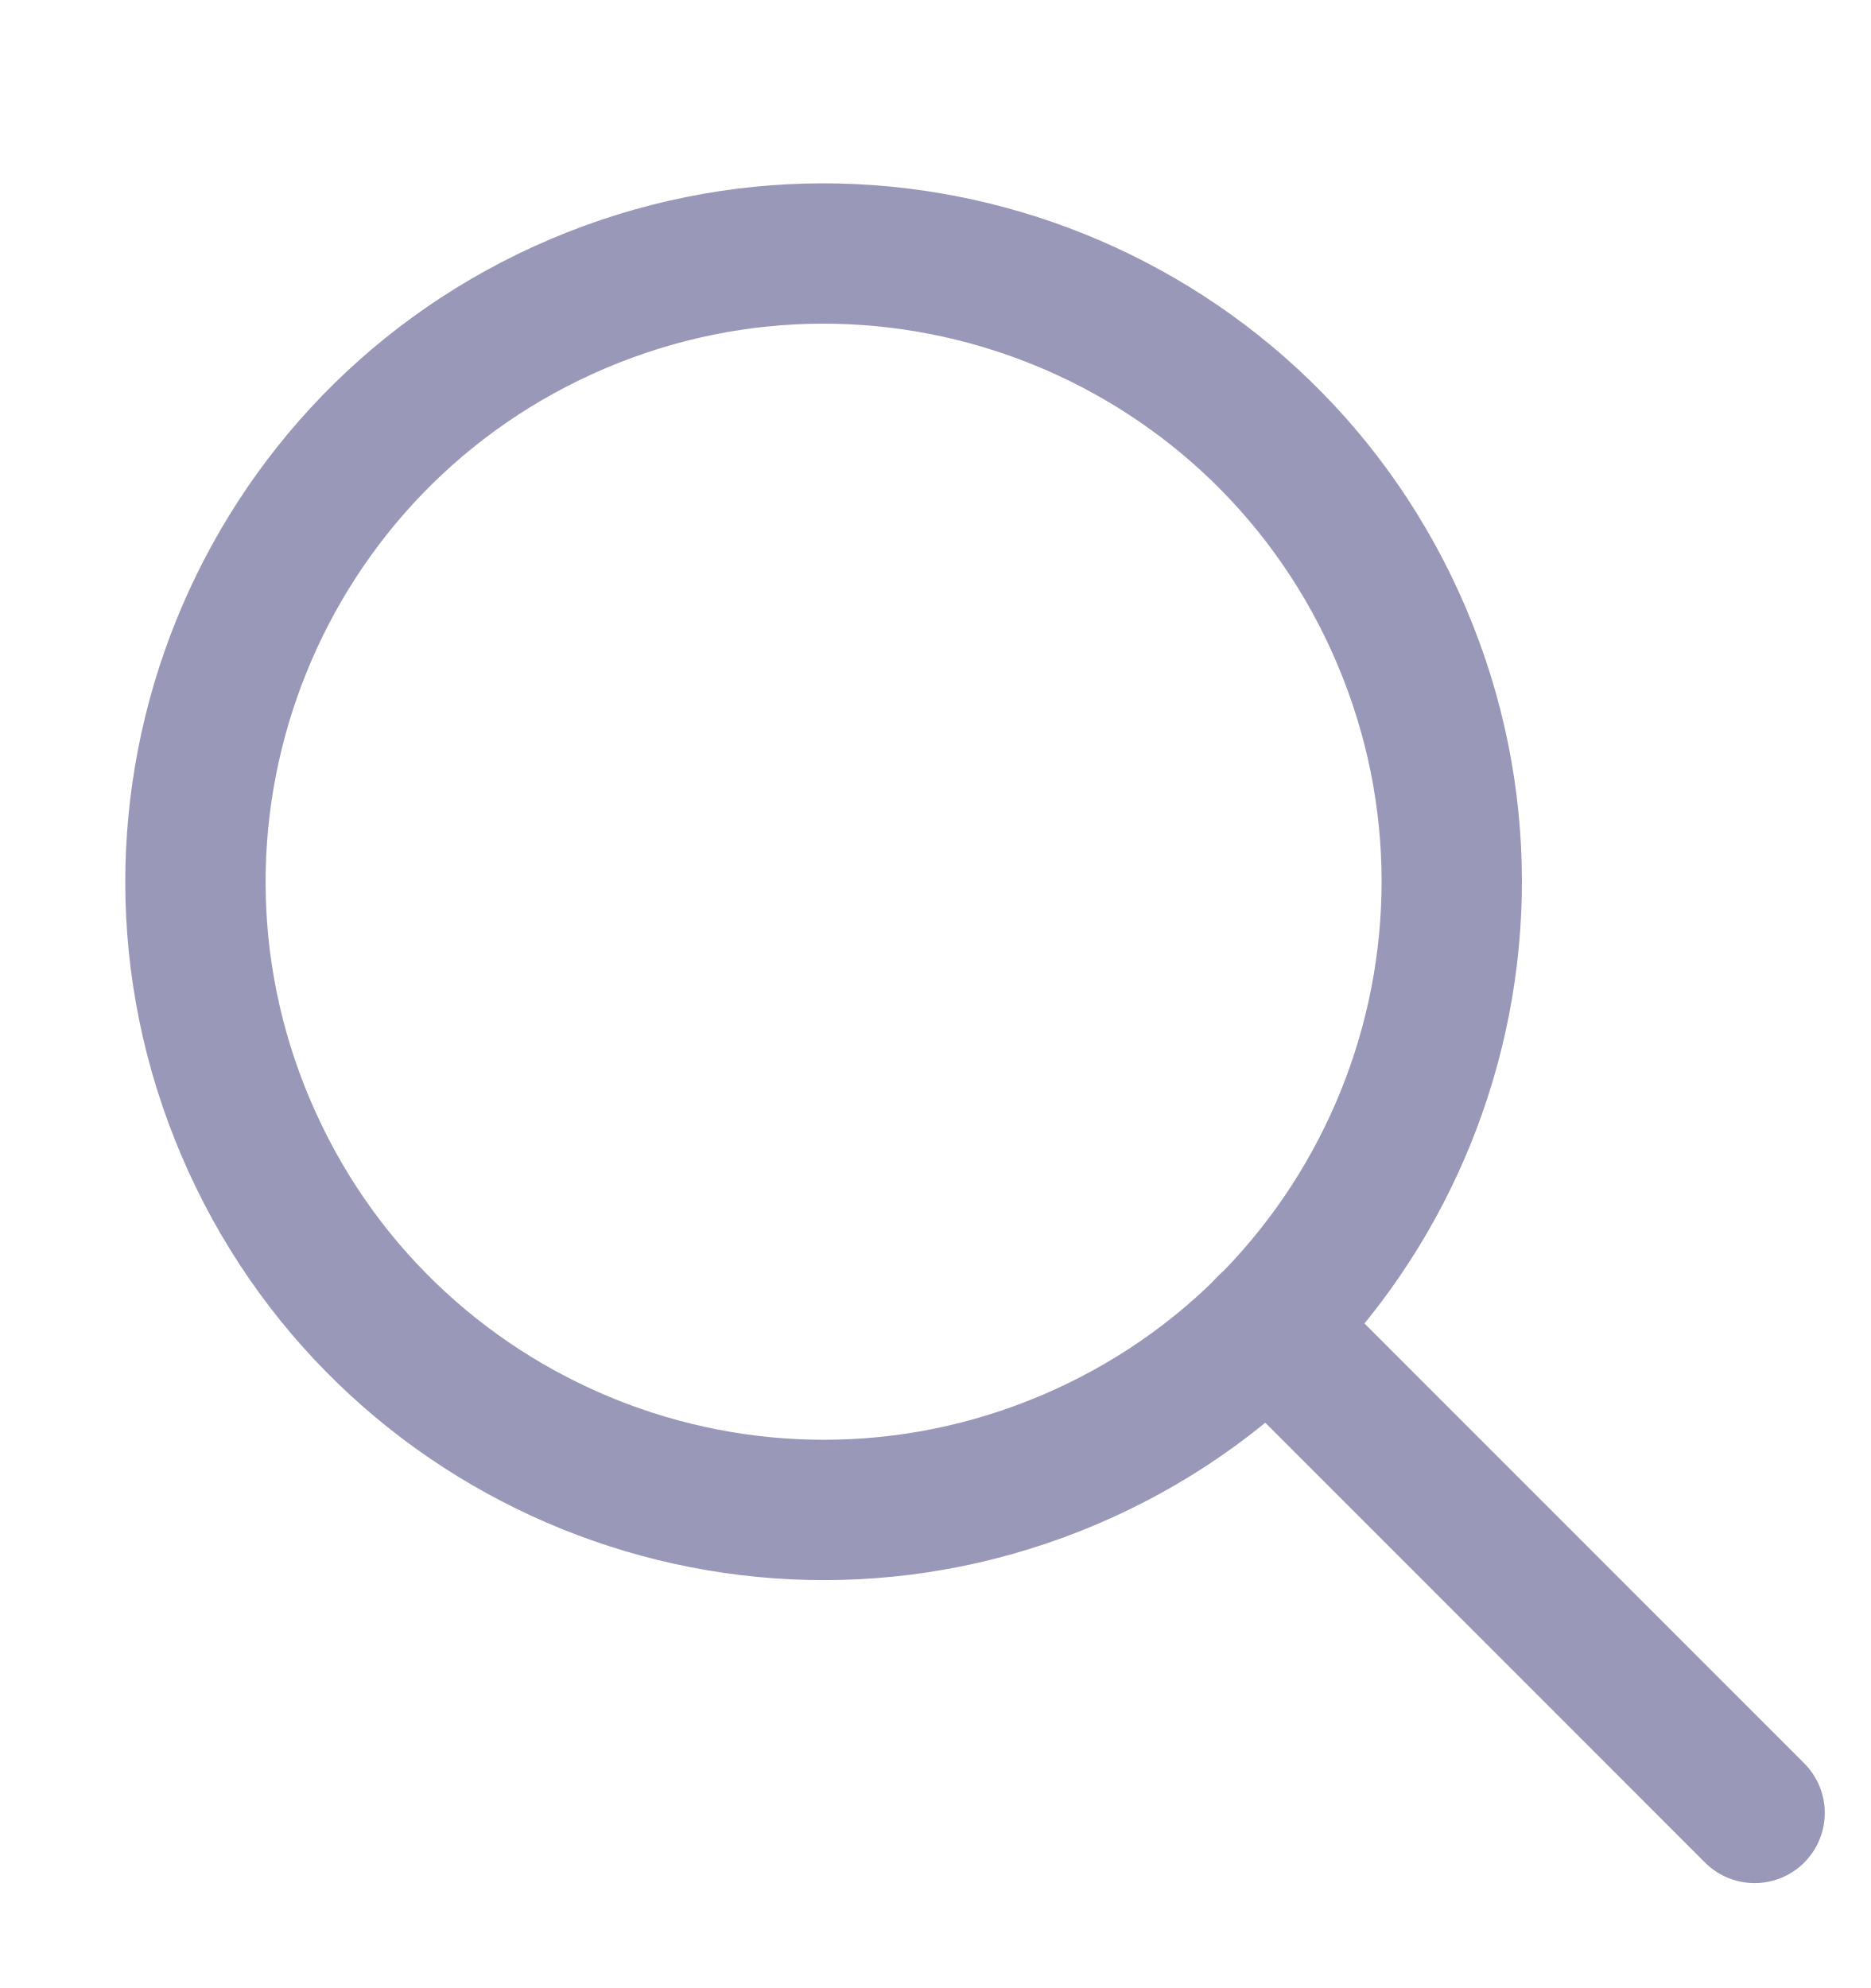
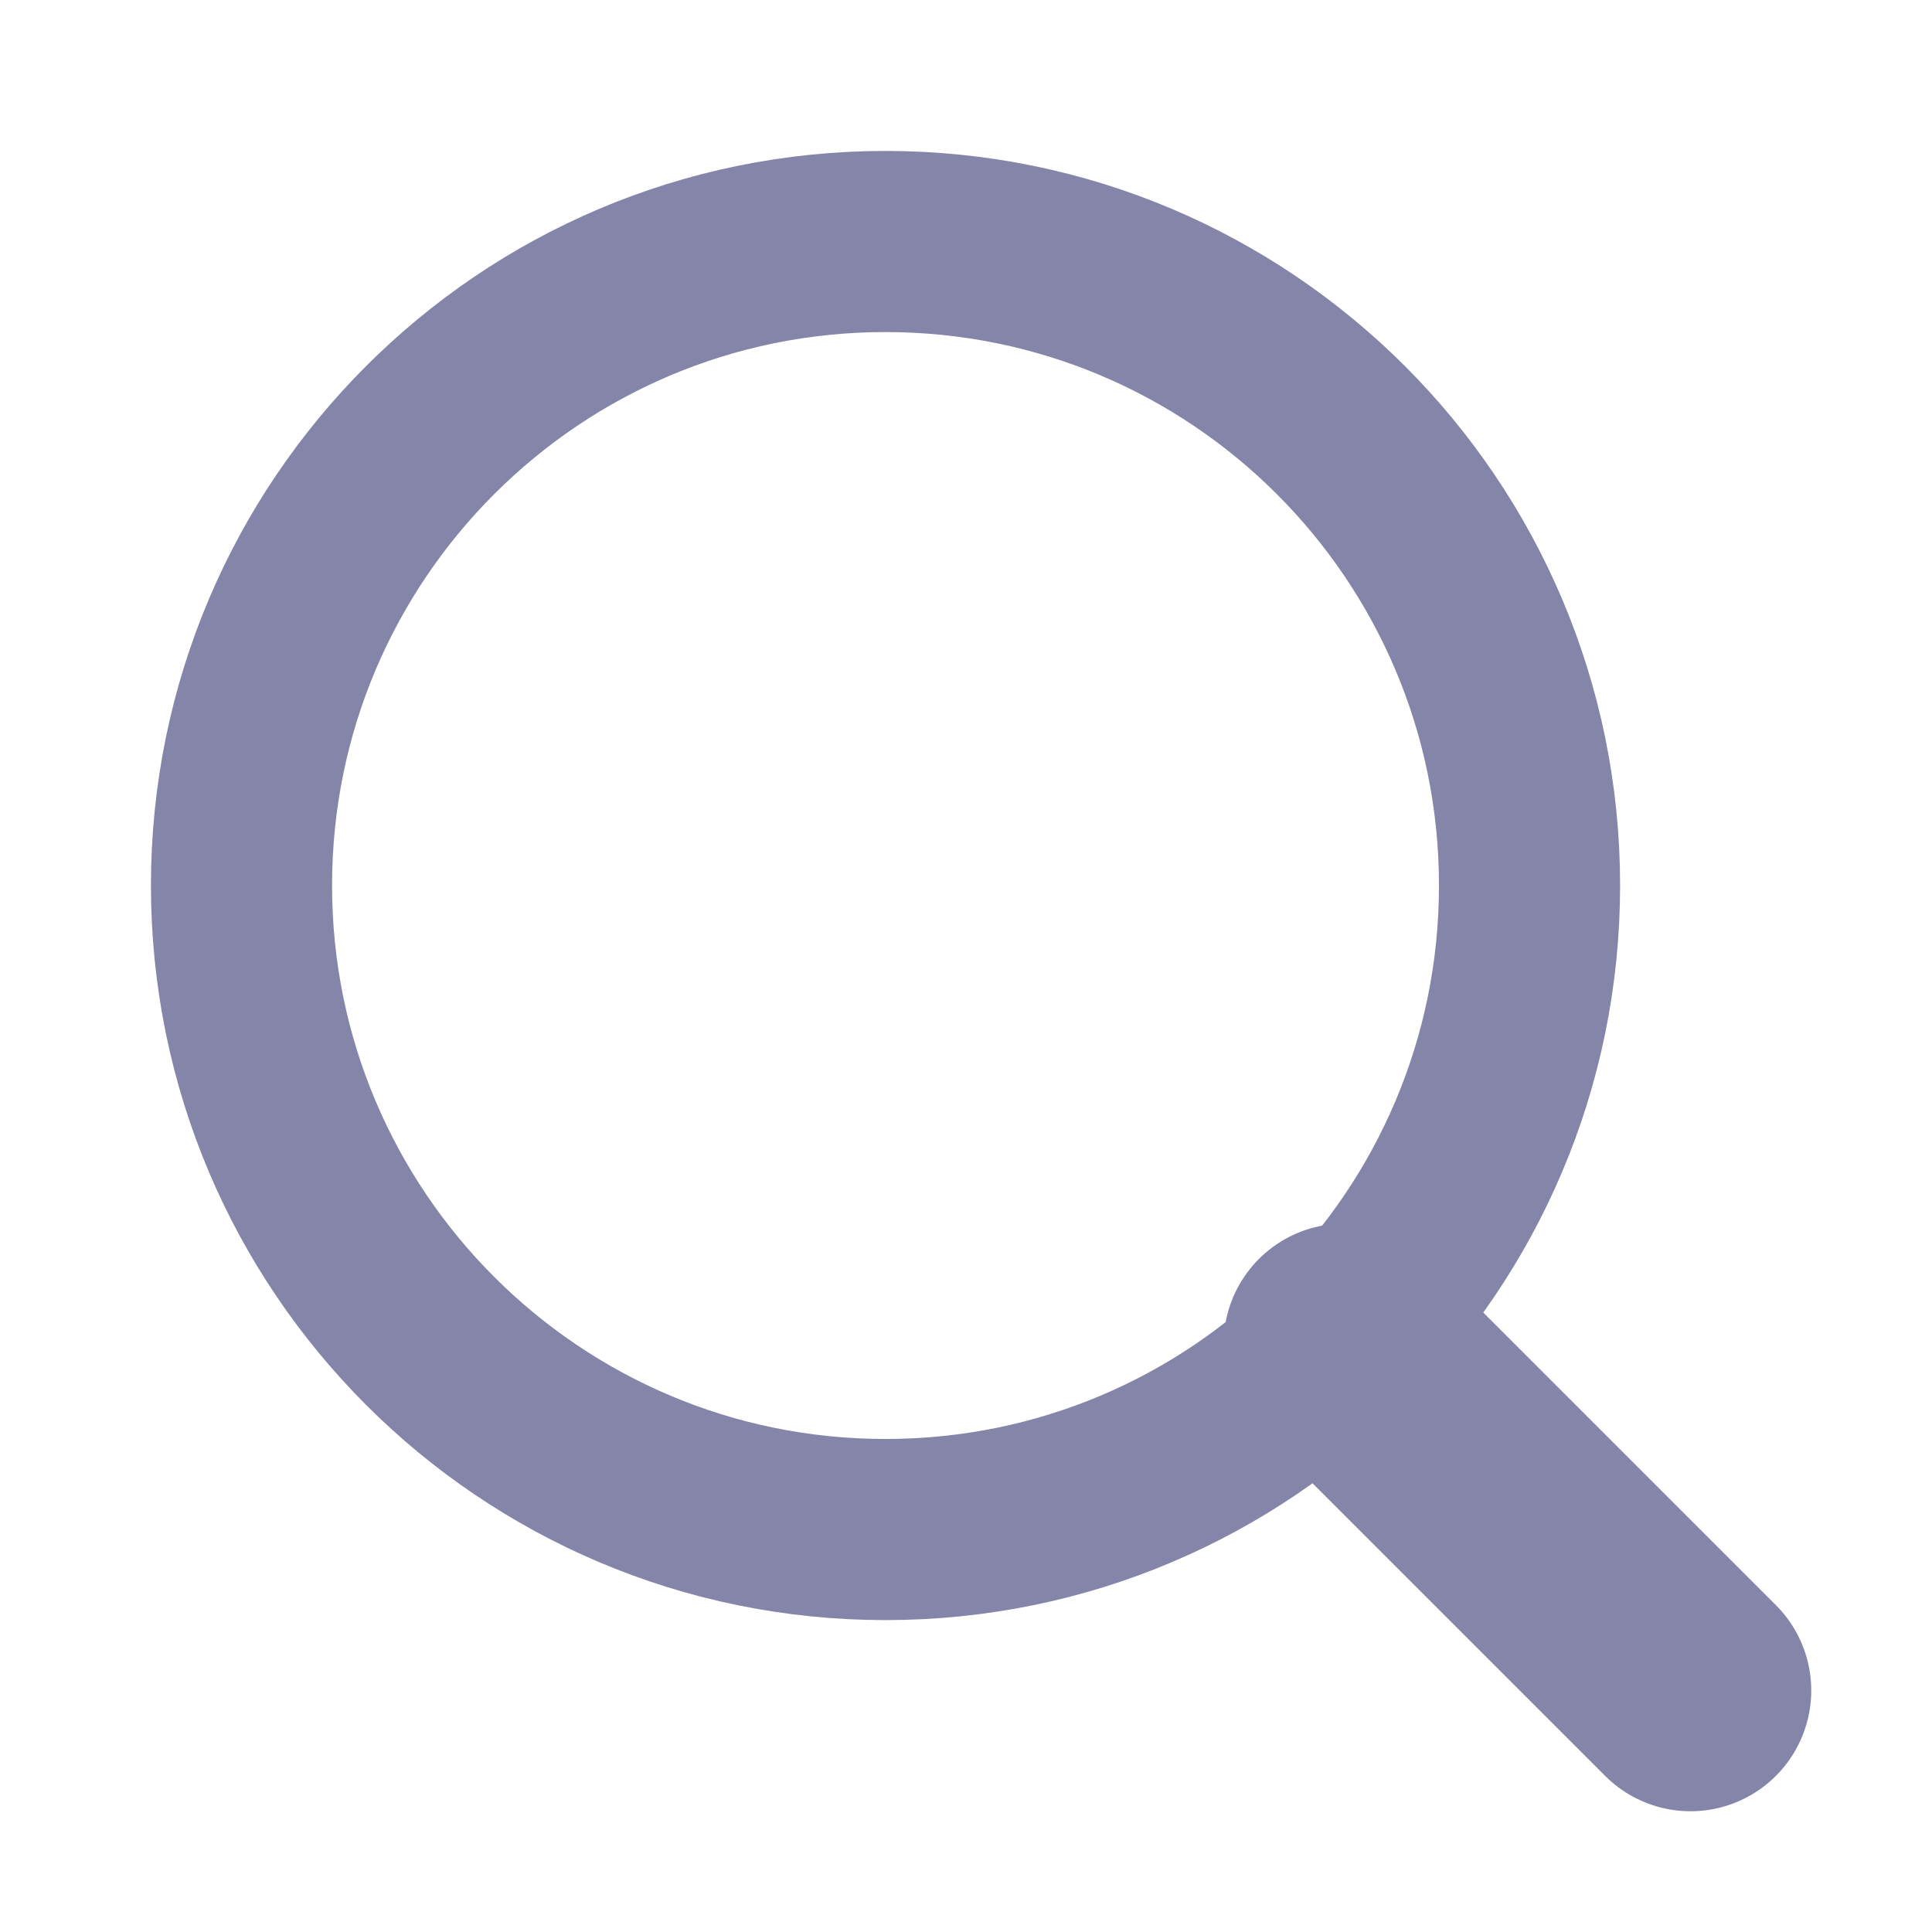
- <svg xmlns="http://www.w3.org/2000/svg" width="16" height="17" viewBox="0 0 16 17" fill="none">
-   <g id="search">
-     <path id="Oval" fill-rule="evenodd" clip-rule="evenodd" d="M9.144 12.483C11.874 11.323 13.146 8.169 11.986 5.439C10.826 2.709 7.673 1.437 4.943 2.597C2.213 3.757 0.94 6.911 2.101 9.641C3.261 12.37 6.414 13.643 9.144 12.483Z" stroke="#9998B8" stroke-width="1.2" stroke-linecap="round" stroke-linejoin="round" />
-     <path id="Path" d="M10.84 11.337L15.005 15.503" stroke="#9998B8" stroke-width="1.2" stroke-linecap="round" stroke-linejoin="round" />
-   </g>
+ <svg xmlns="http://www.w3.org/2000/svg" width="16" height="16" viewBox="0 0 16 16" fill="none">
+   <path d="M7.333 12.667C10.279 12.667 12.667 10.279 12.667 7.333C12.667 4.388 10.279 2 7.333 2C4.388 2 2 4.388 2 7.333C2 10.279 4.388 12.667 7.333 12.667Z" stroke="#8585A9" stroke-width="1.5" stroke-linecap="round" stroke-linejoin="round" />
+   <path d="M14 14L11.133 11.133" stroke="#8585A9" stroke-width="2" stroke-linecap="round" stroke-linejoin="round" />
</svg>
